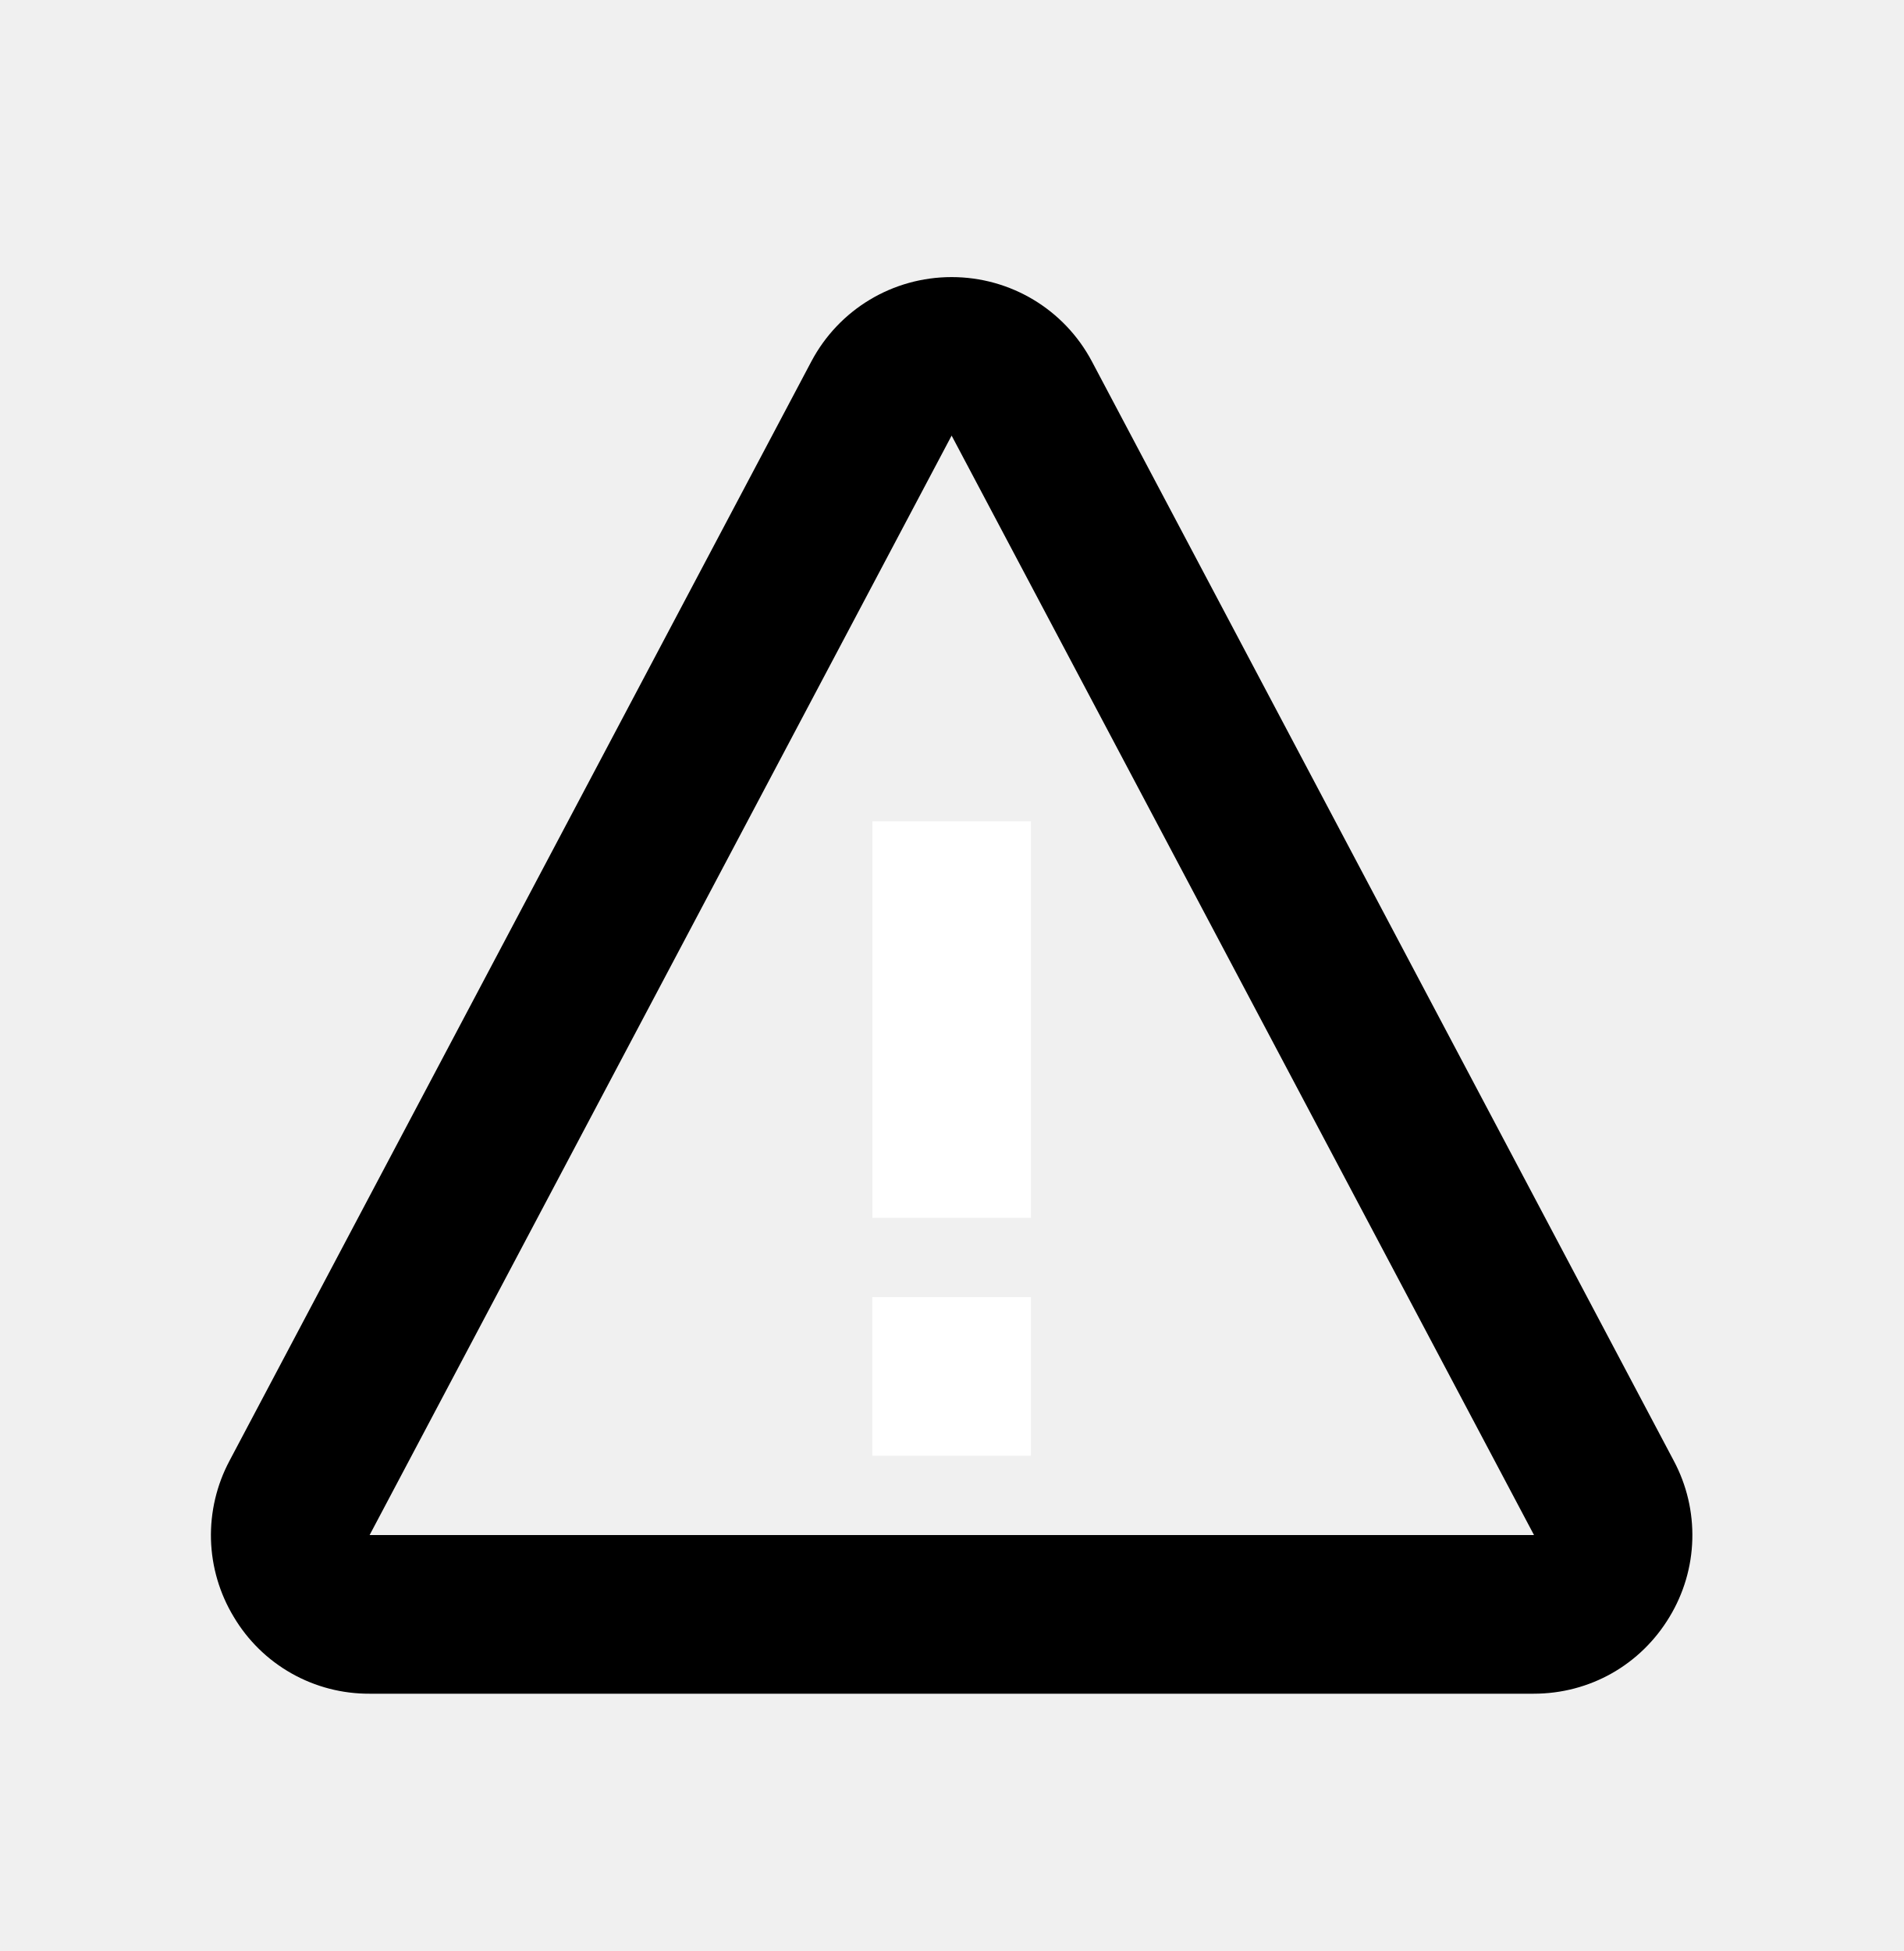
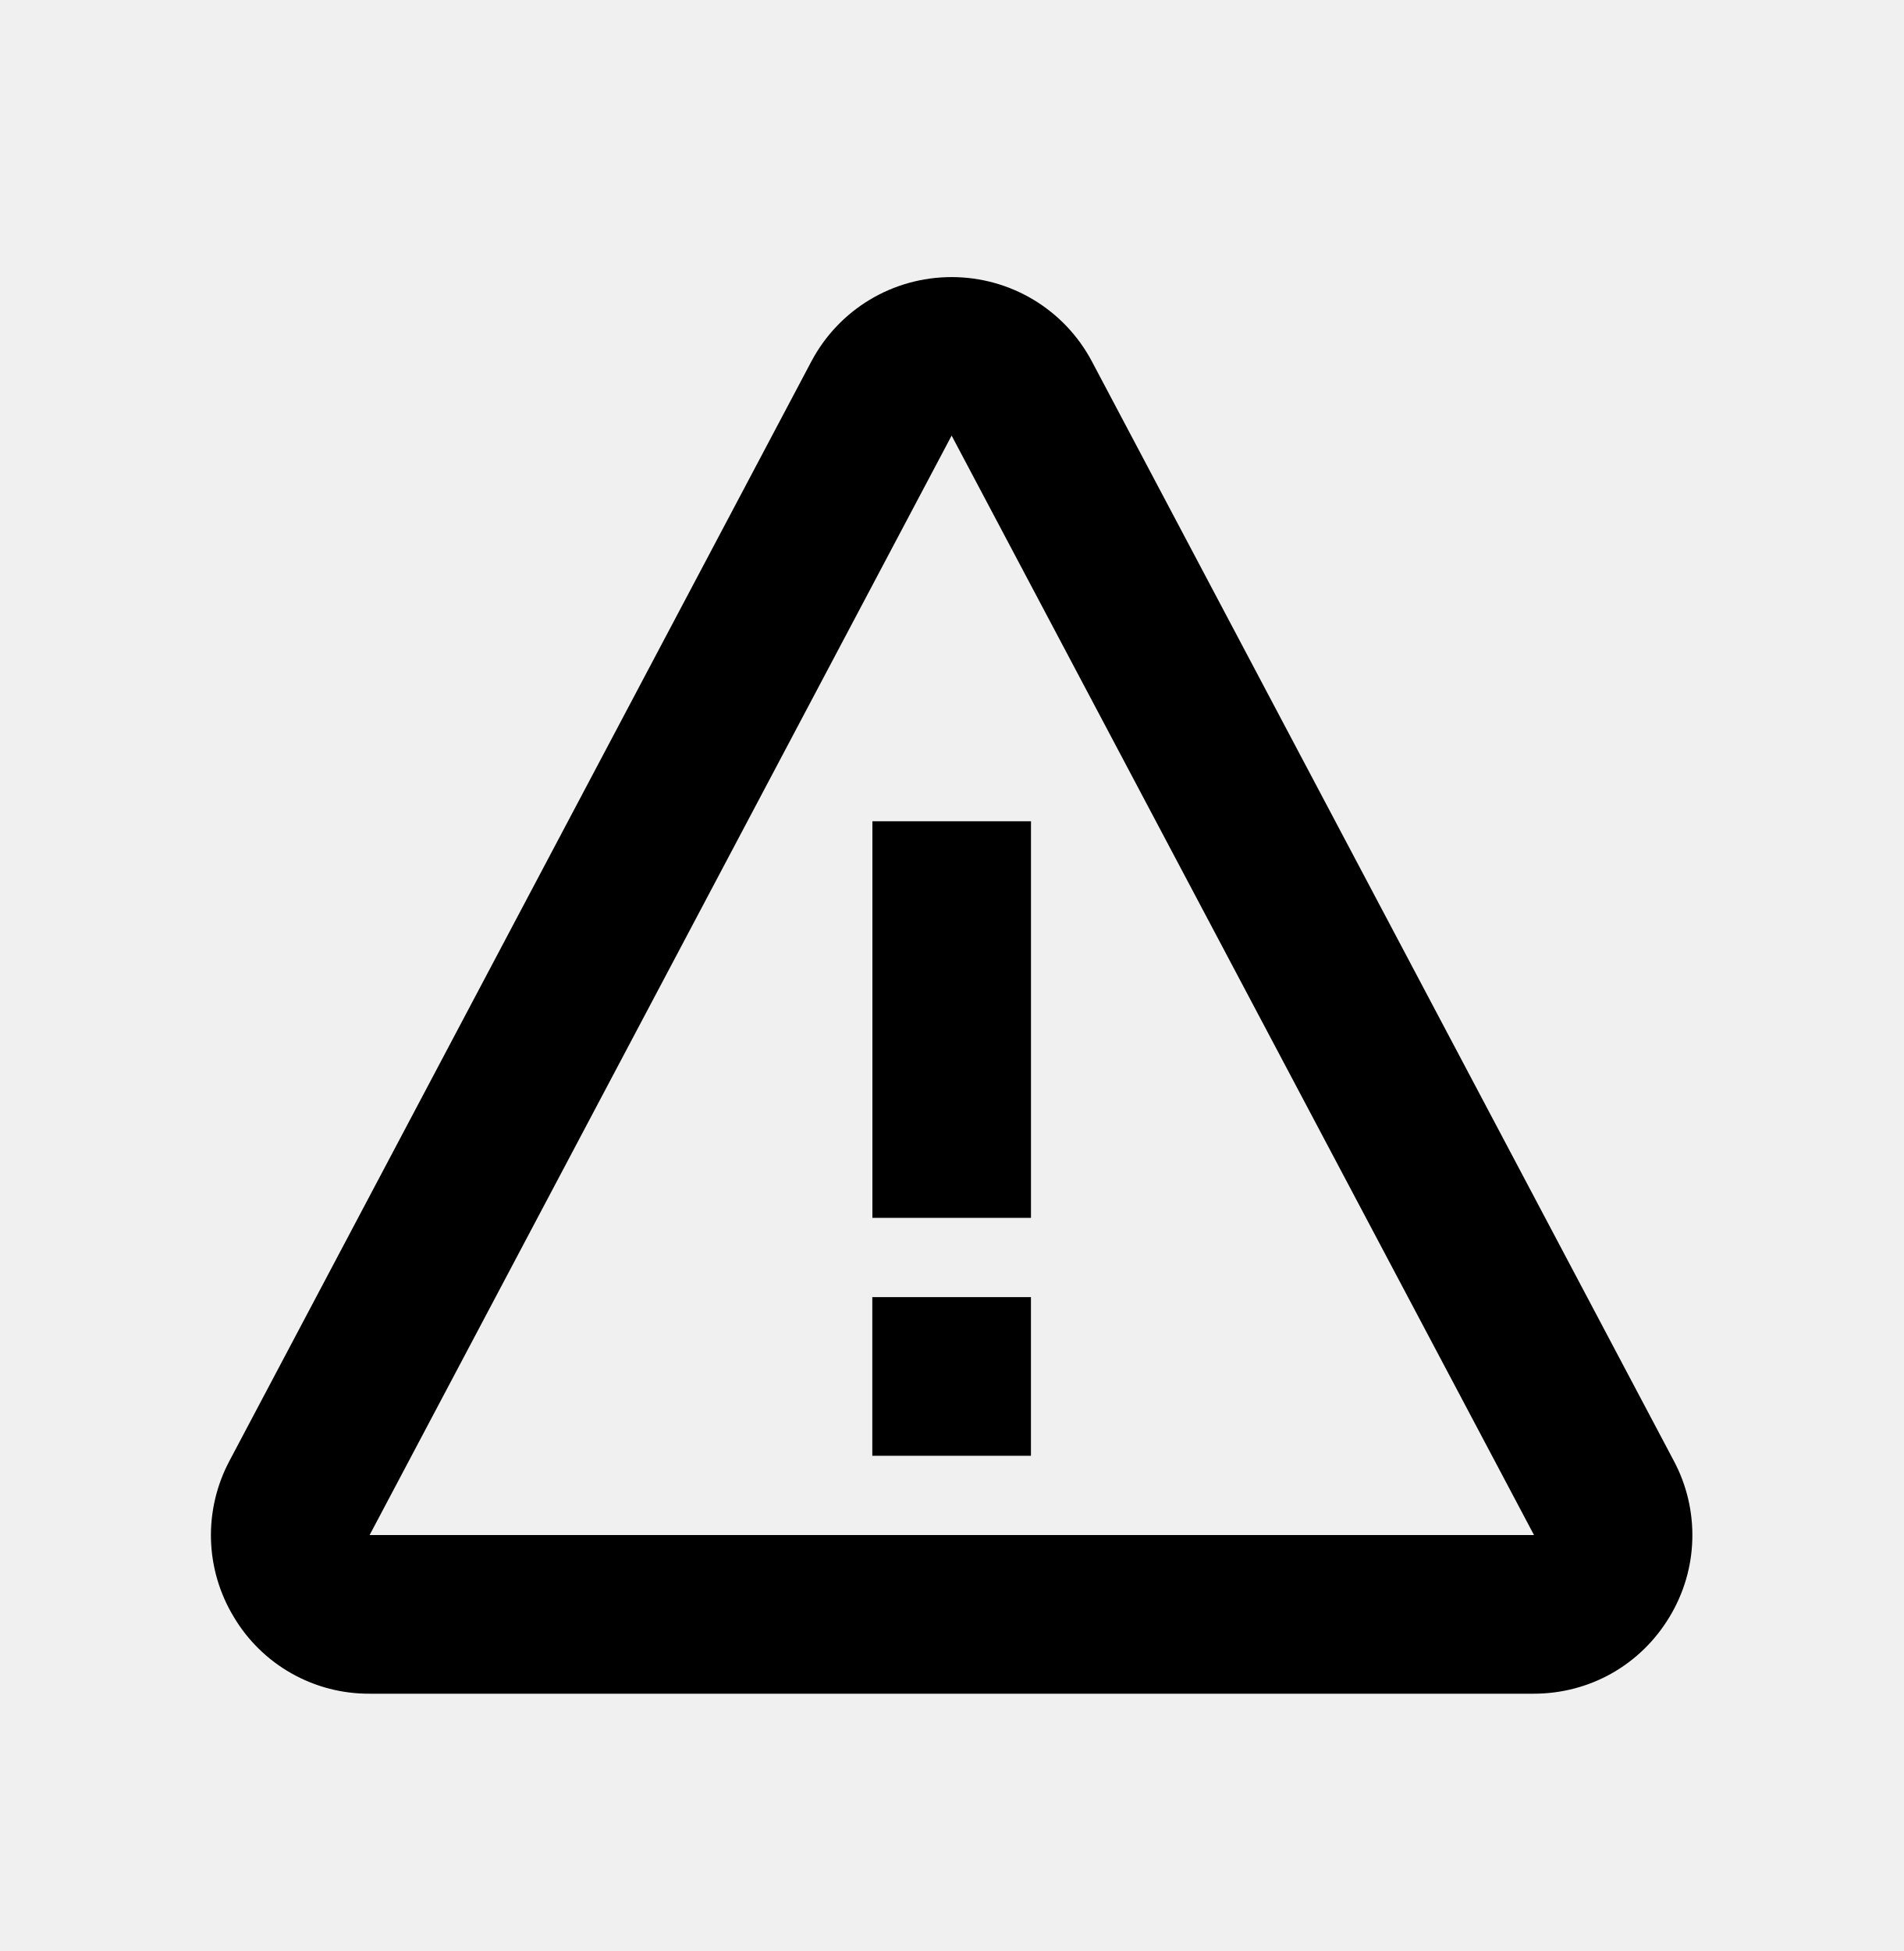
<svg xmlns="http://www.w3.org/2000/svg" width="40" height="41" viewBox="0 0 40 41" fill="none">
-   <path d="M18.335 17.259H21.668V25.593H18.335V17.259ZM18.333 27.259H21.667V30.593H18.333V27.259Z" fill="white" />
+   <path d="M18.335 17.259H21.668V25.593H18.335V17.259ZM18.333 27.259H21.667V30.593H18.333V27.259Z" fill="currentColor" />
  <path d="M22.947 7.593C22.367 6.501 21.237 5.823 20 5.823C18.763 5.823 17.633 6.501 17.053 7.594L4.823 30.699C4.553 31.207 4.419 31.776 4.434 32.351C4.45 32.926 4.615 33.487 4.913 33.979C5.207 34.474 5.625 34.883 6.126 35.166C6.627 35.449 7.193 35.596 7.768 35.593H32.232C33.412 35.593 34.48 34.989 35.088 33.979C35.386 33.487 35.552 32.926 35.567 32.351C35.583 31.776 35.449 31.207 35.178 30.699L22.947 7.593ZM7.768 32.259L20 9.154L32.24 32.259H7.768Z" fill="currentColor" />
</svg>
